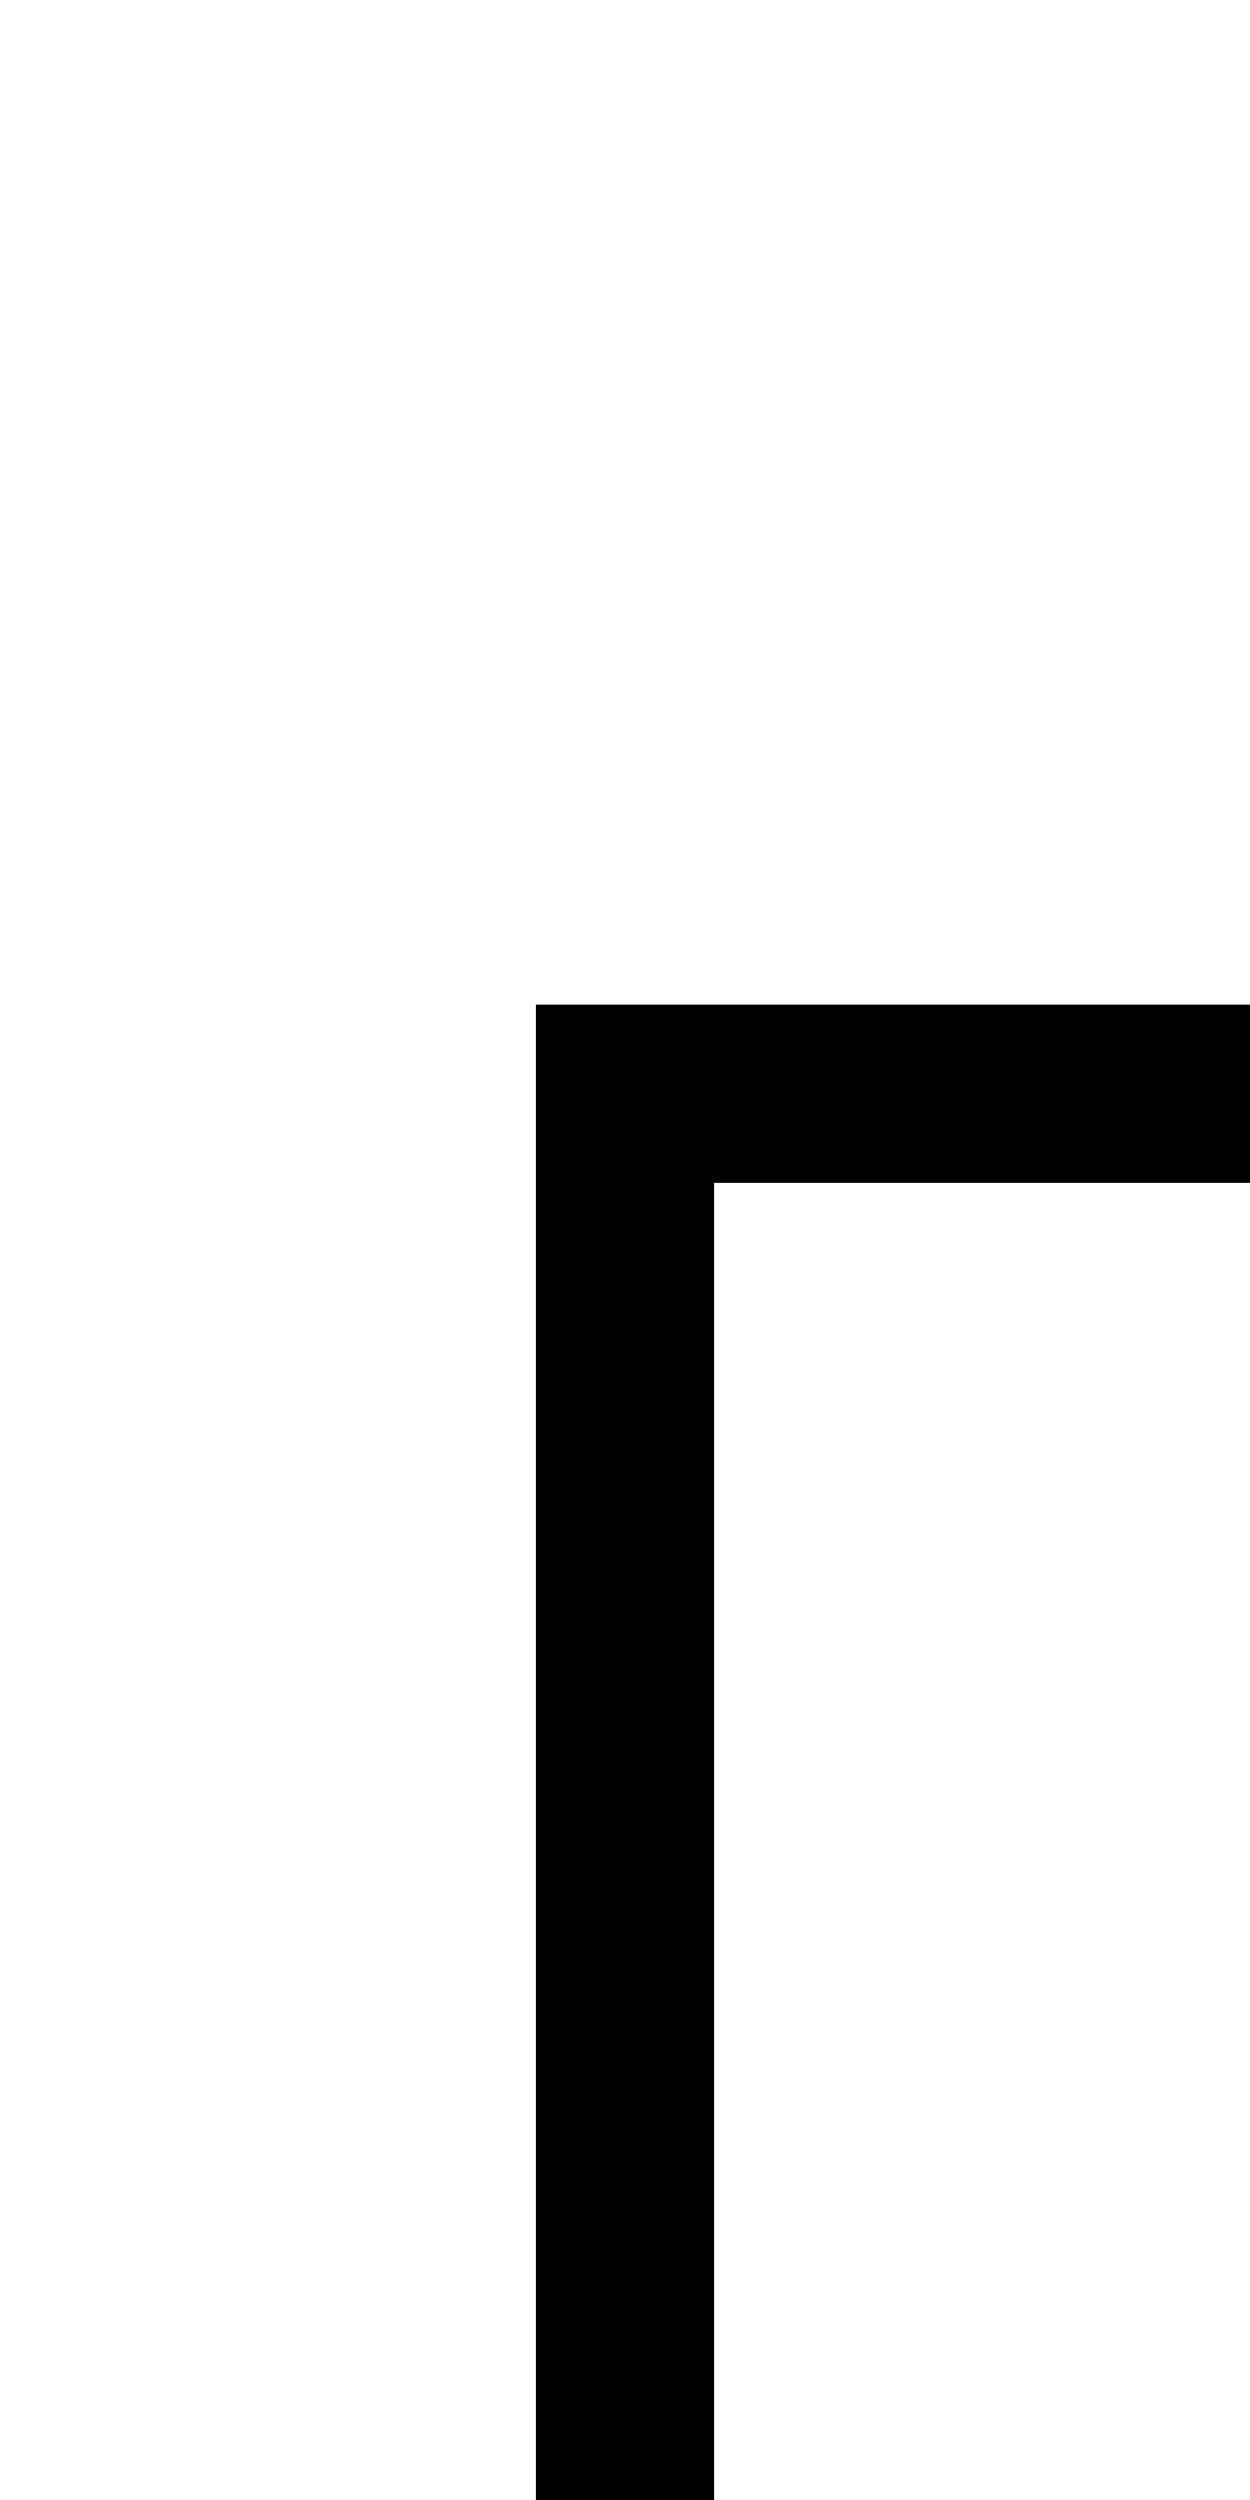
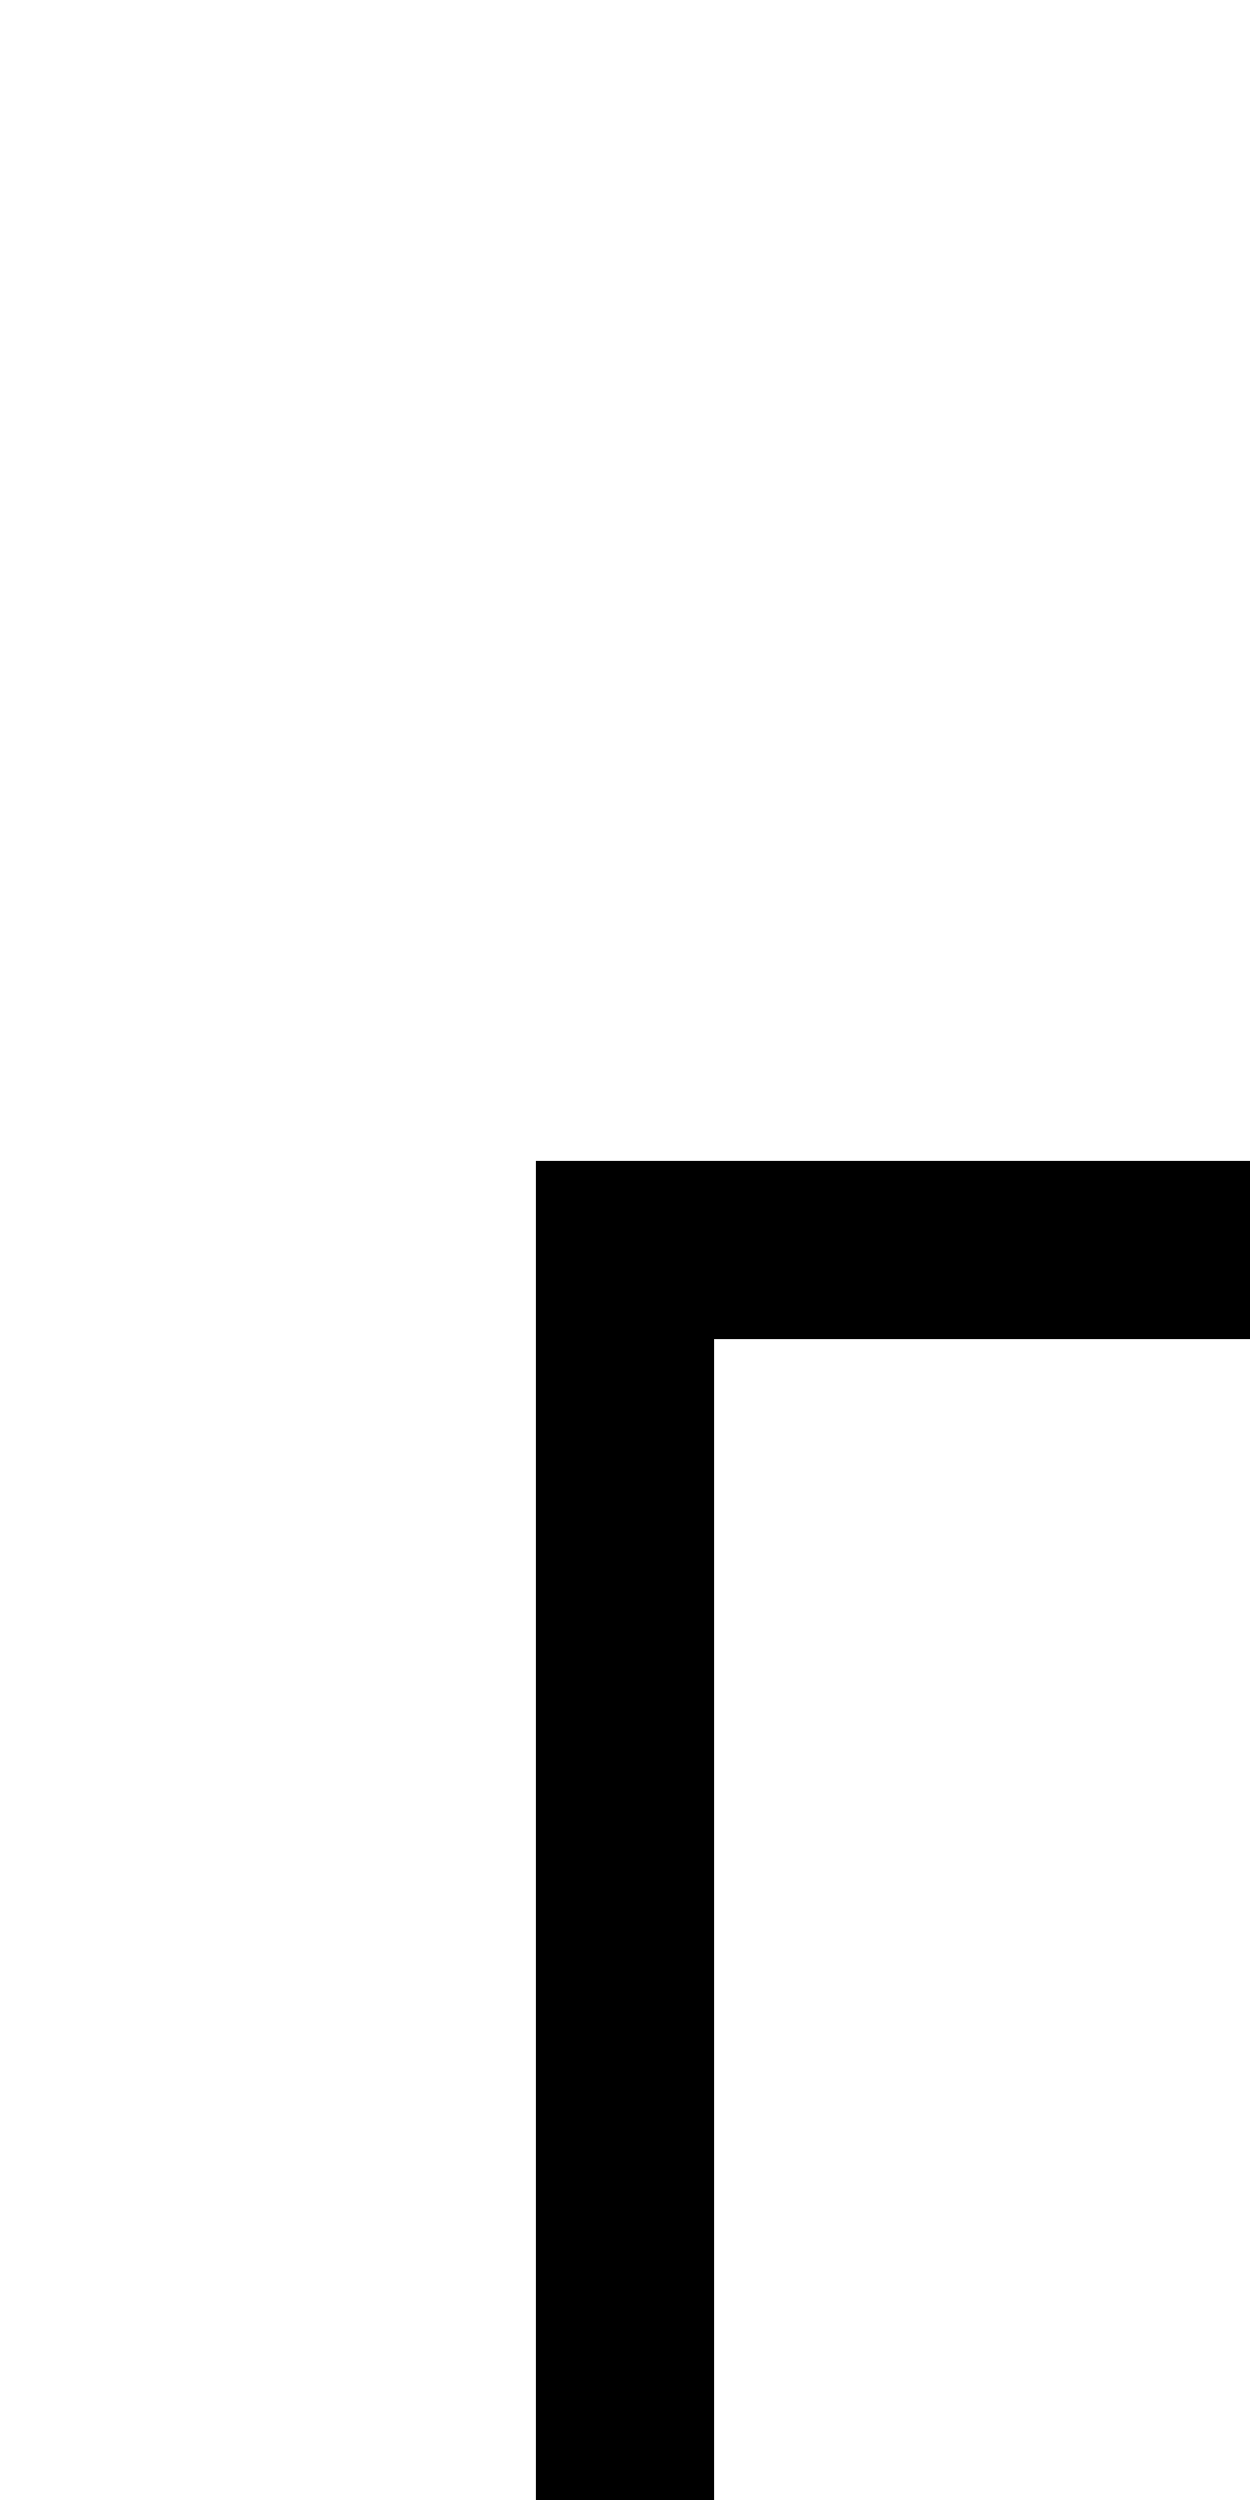
- <svg xmlns="http://www.w3.org/2000/svg" version="1.1" width="1024" height="2048" id="svg3355">
+ <svg xmlns="http://www.w3.org/2000/svg" id="svg3355" height="2048" width="1024" version="1.1">
  <defs id="defs3357" />
-   <g transform="matrix(0,0.8588235,-1,0,540.3622,572.2824)" id="layer1">
-     <path d="M 439,823 V 2176 H 585 V 969 h 503 v -146 z" transform="matrix(0,-1,1.164384,0,-666.3562,540.3622)" id="path5114-5-3" style="display:inline;fill:#000000;fill-opacity:1;stroke:none" />
+   <g id="layer1" transform="matrix(0,0.8588235,-1,0,540.3622,572.2824)">
+     <path style="display:inline;fill:#000000;fill-opacity:1;stroke:none" id="path5114-5-3" transform="matrix(0,-1,1.164384,0,-666.3562,540.3622)" d="M 439,951 V 2176 H 585 V 1097 h 503 V 951 Z" />
  </g>
-   <g transform="matrix(-0.8588235,0,0,-1,978.5344,808.7095)" id="layer1-4" />
+   <g id="layer1-4" transform="matrix(-0.8588235,0,0,-1,978.5344,808.7095)" />
</svg>
